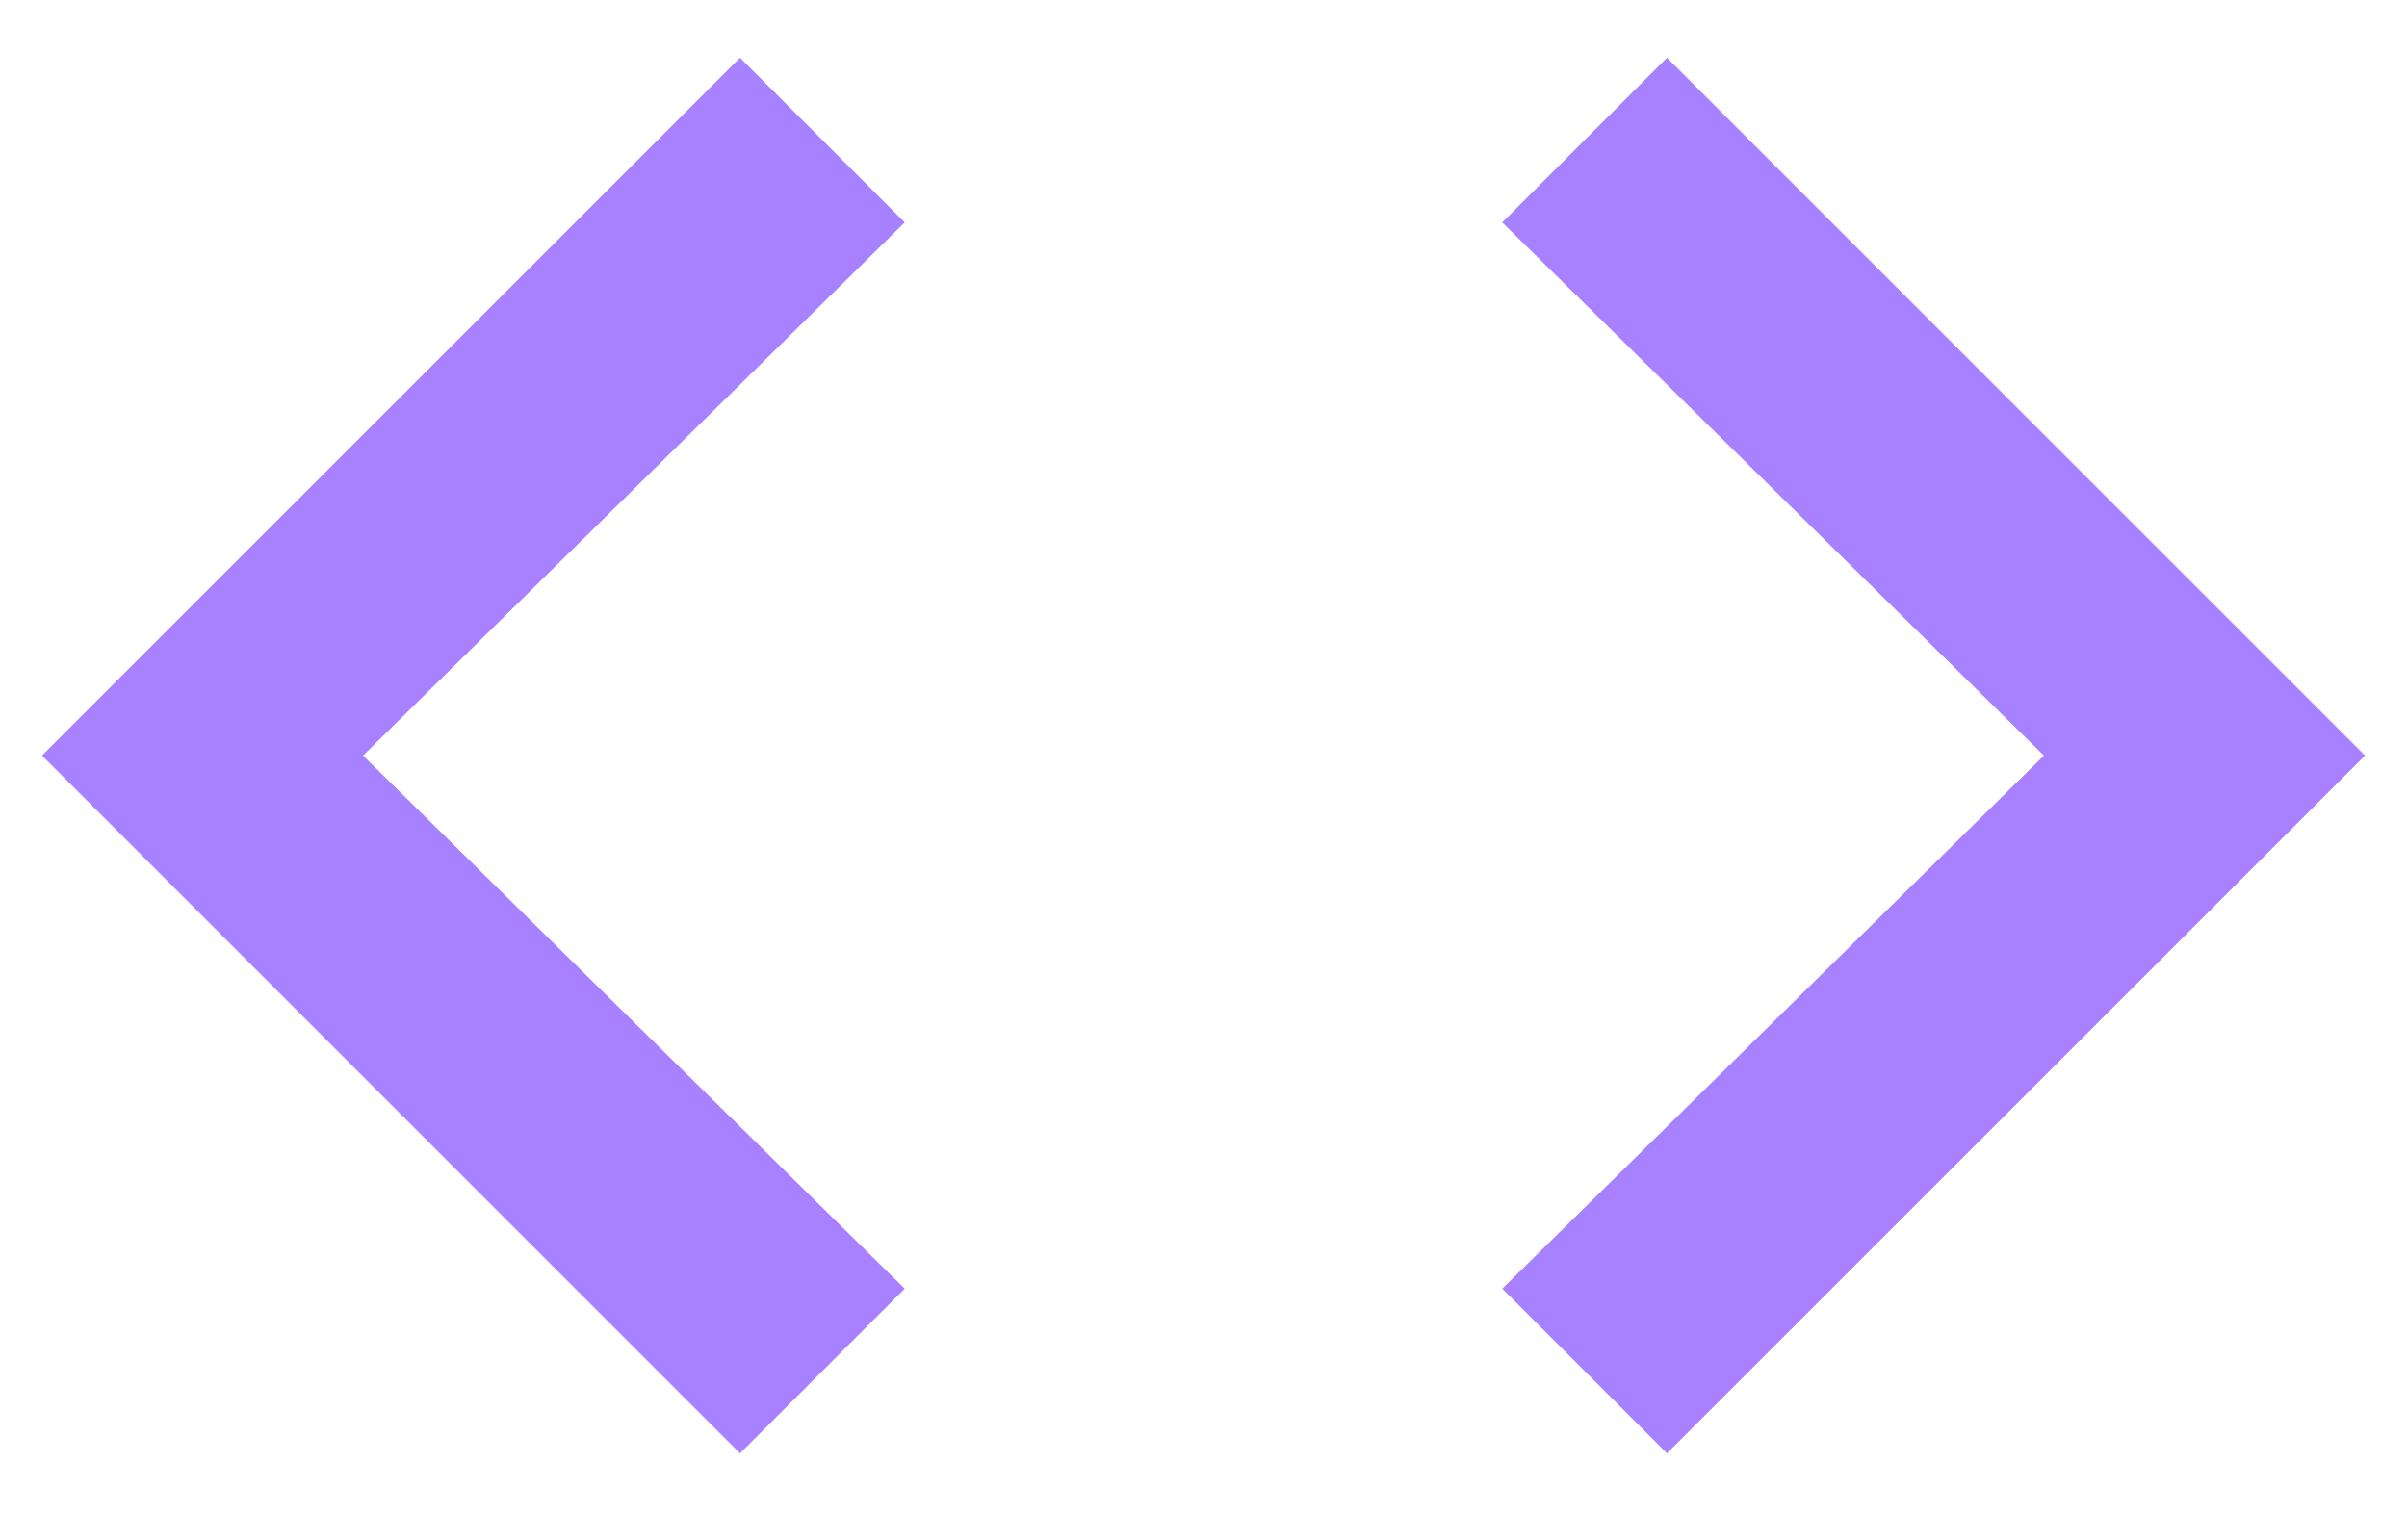
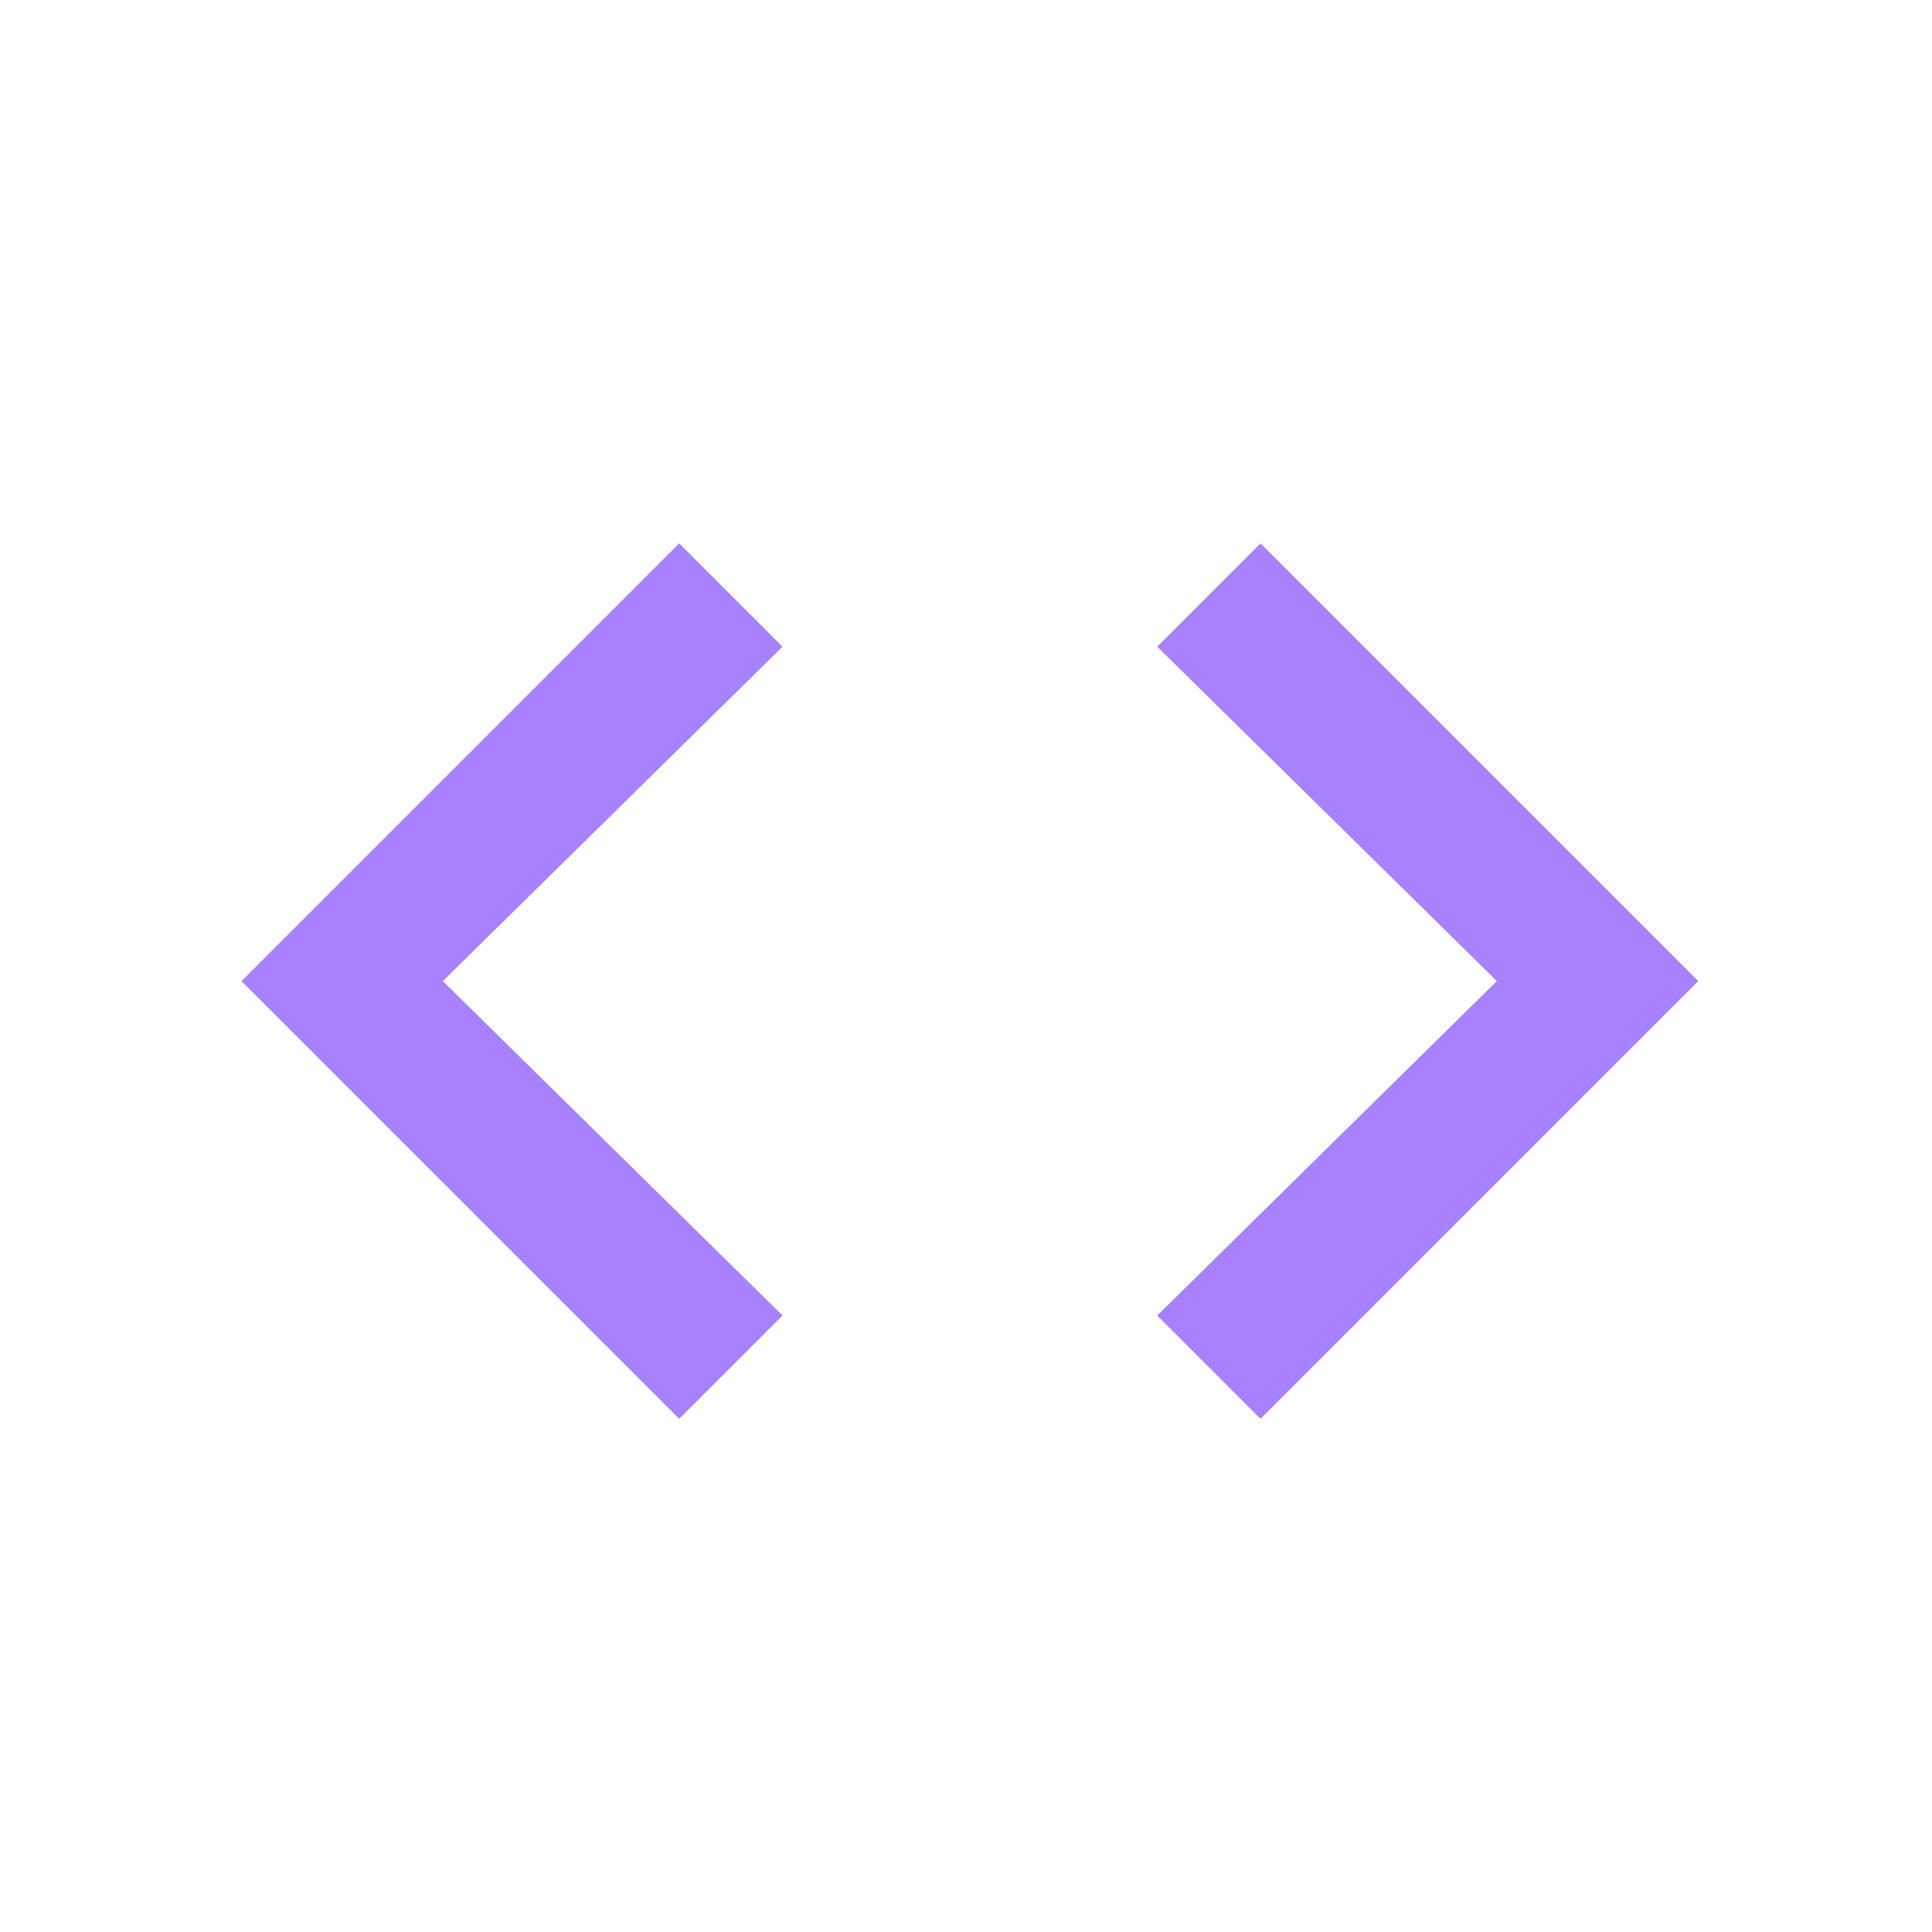
- <svg xmlns="http://www.w3.org/2000/svg" width="25" height="16">
-   <path d="M15.603 13.389l5.626-5.539-5.626-5.539L17.314.6l7.25 7.25-7.25 7.25-1.711-1.711zm-6.206 0L7.686 15.1.436 7.85 7.686.6l1.711 1.711L3.771 7.85l5.626 5.539z" fill="#A781FF" fill-rule="evenodd" />
+ <svg xmlns="http://www.w3.org/2000/svg" width="32" height="32">
+   <path d="M19.167 21.789l5.626-5.539-5.626-5.539L20.878 9l7.25 7.25-7.25 7.25-1.711-1.711zm-6.206 0L11.25 23.5 4 16.25 11.25 9l1.711 1.711-5.626 5.539 5.626 5.539z" fill="#A781FF" fill-rule="evenodd" />
</svg>
